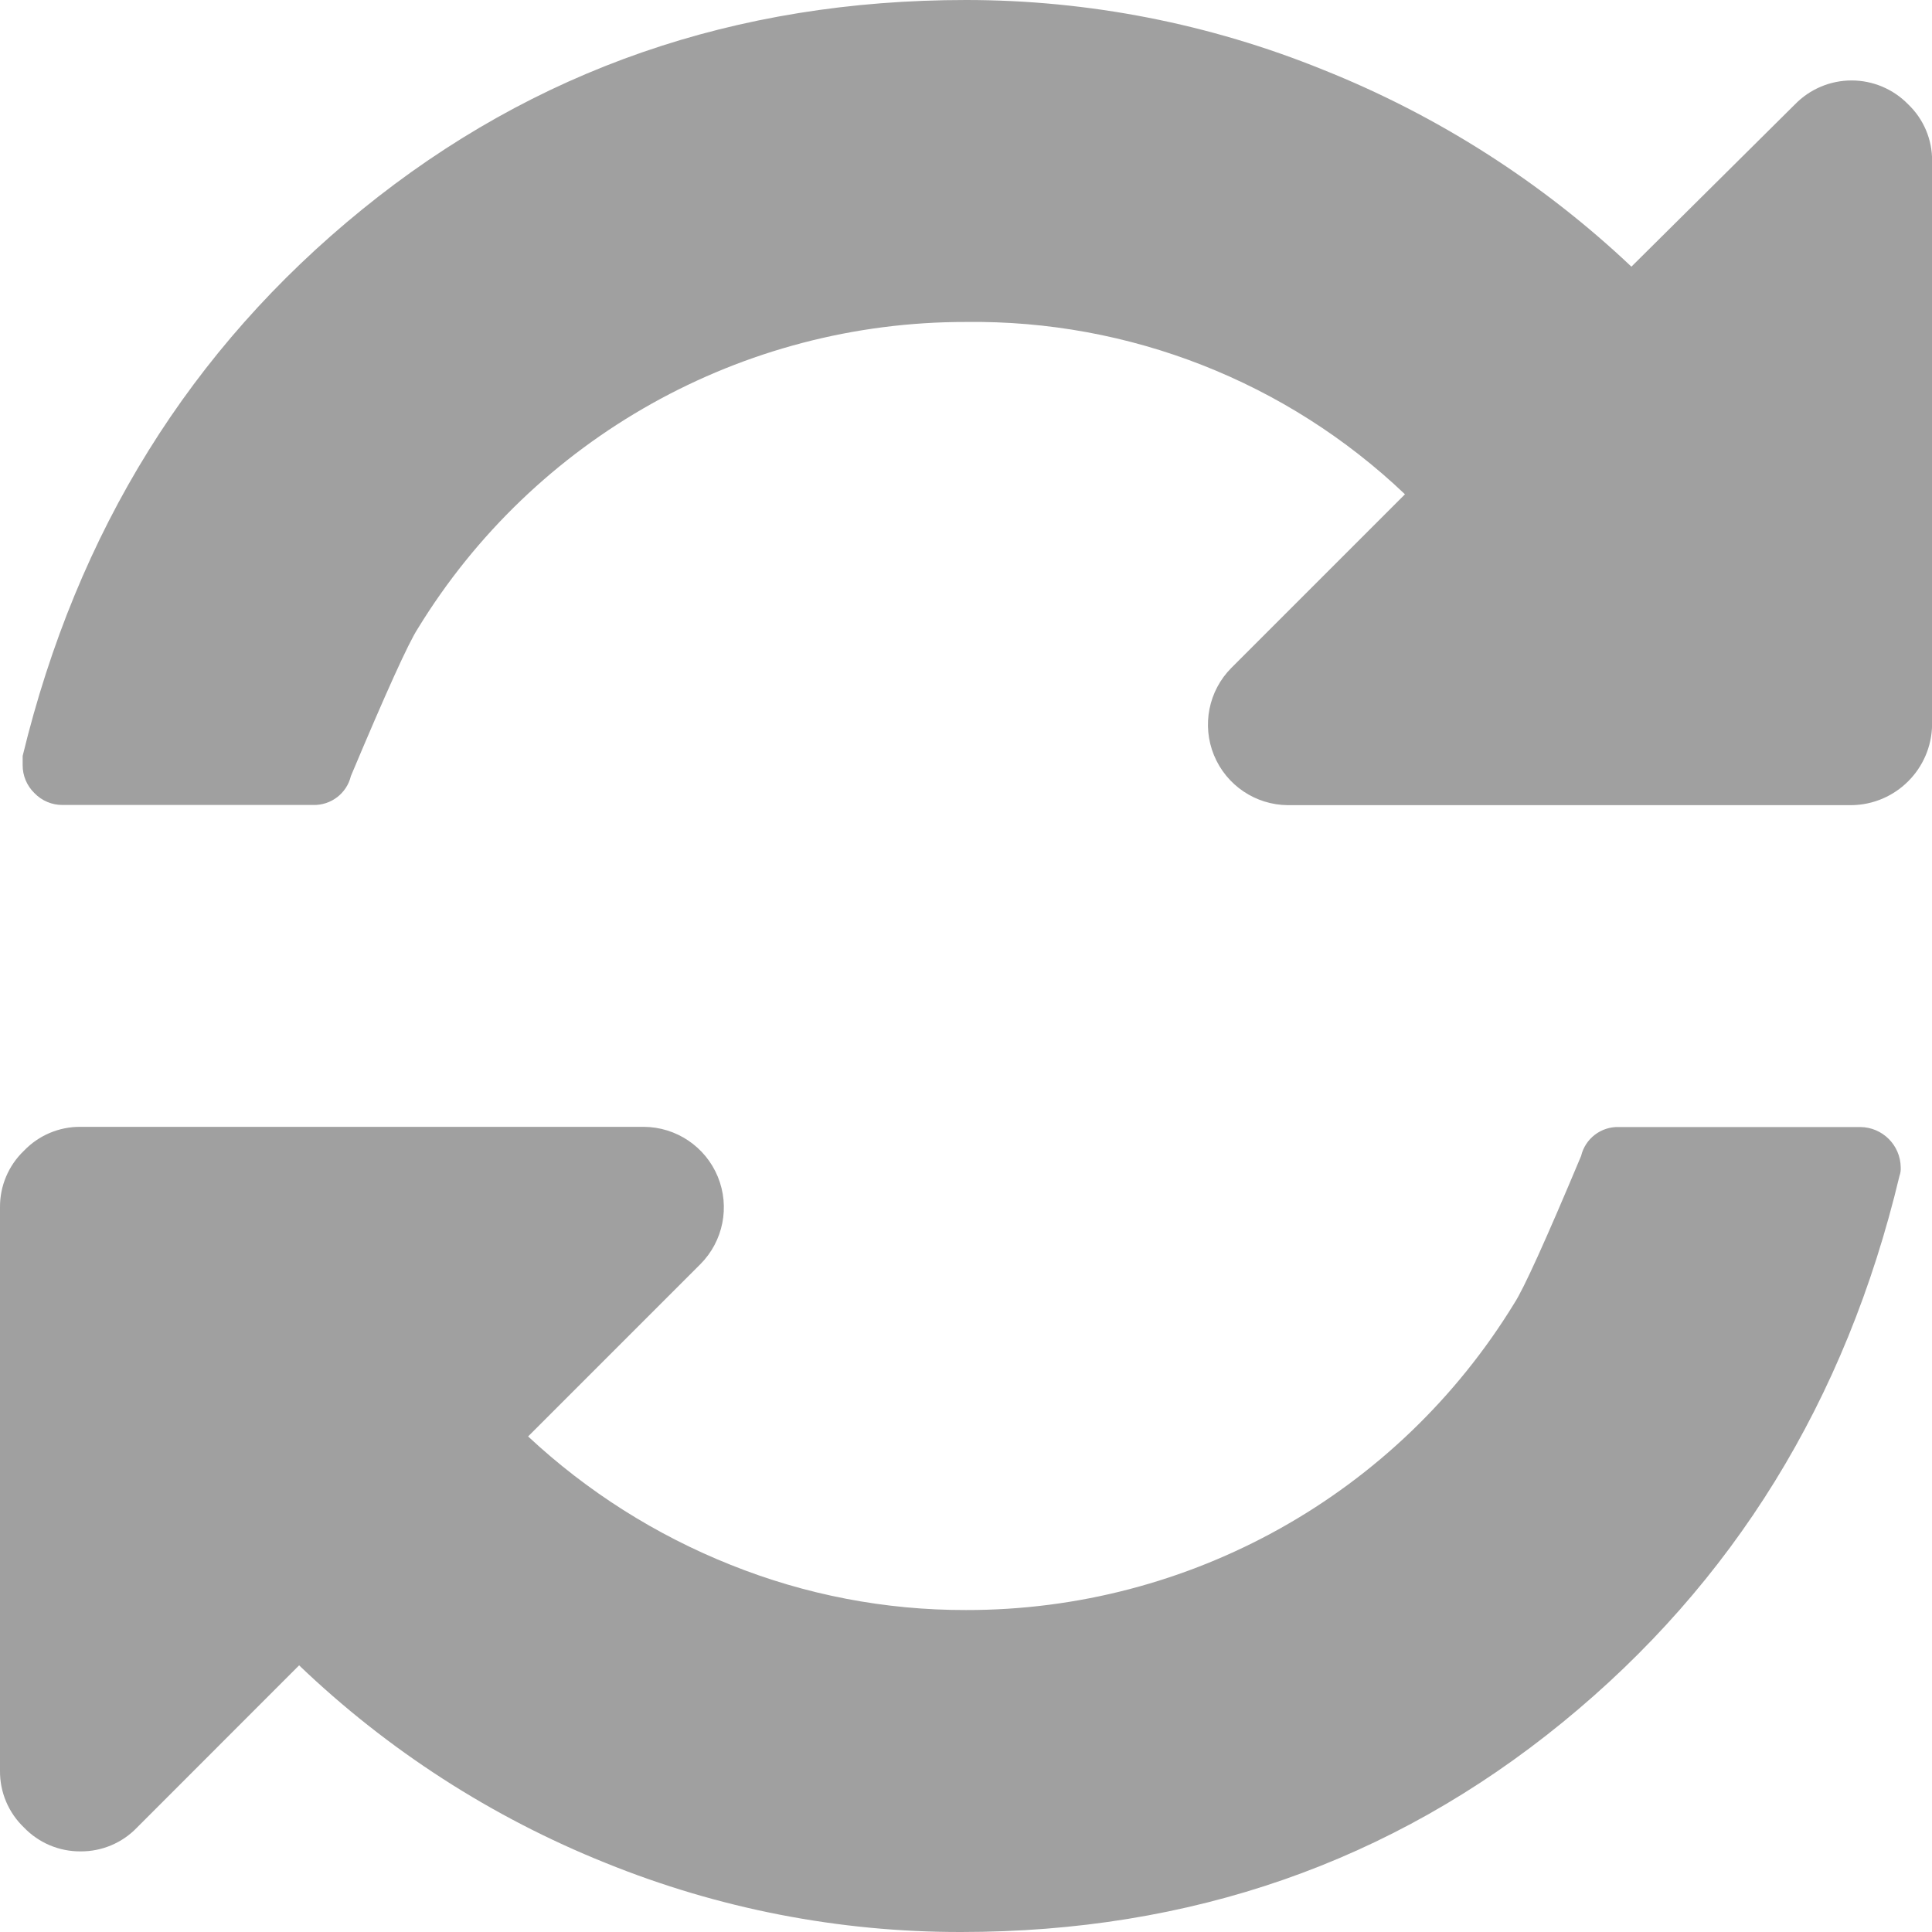
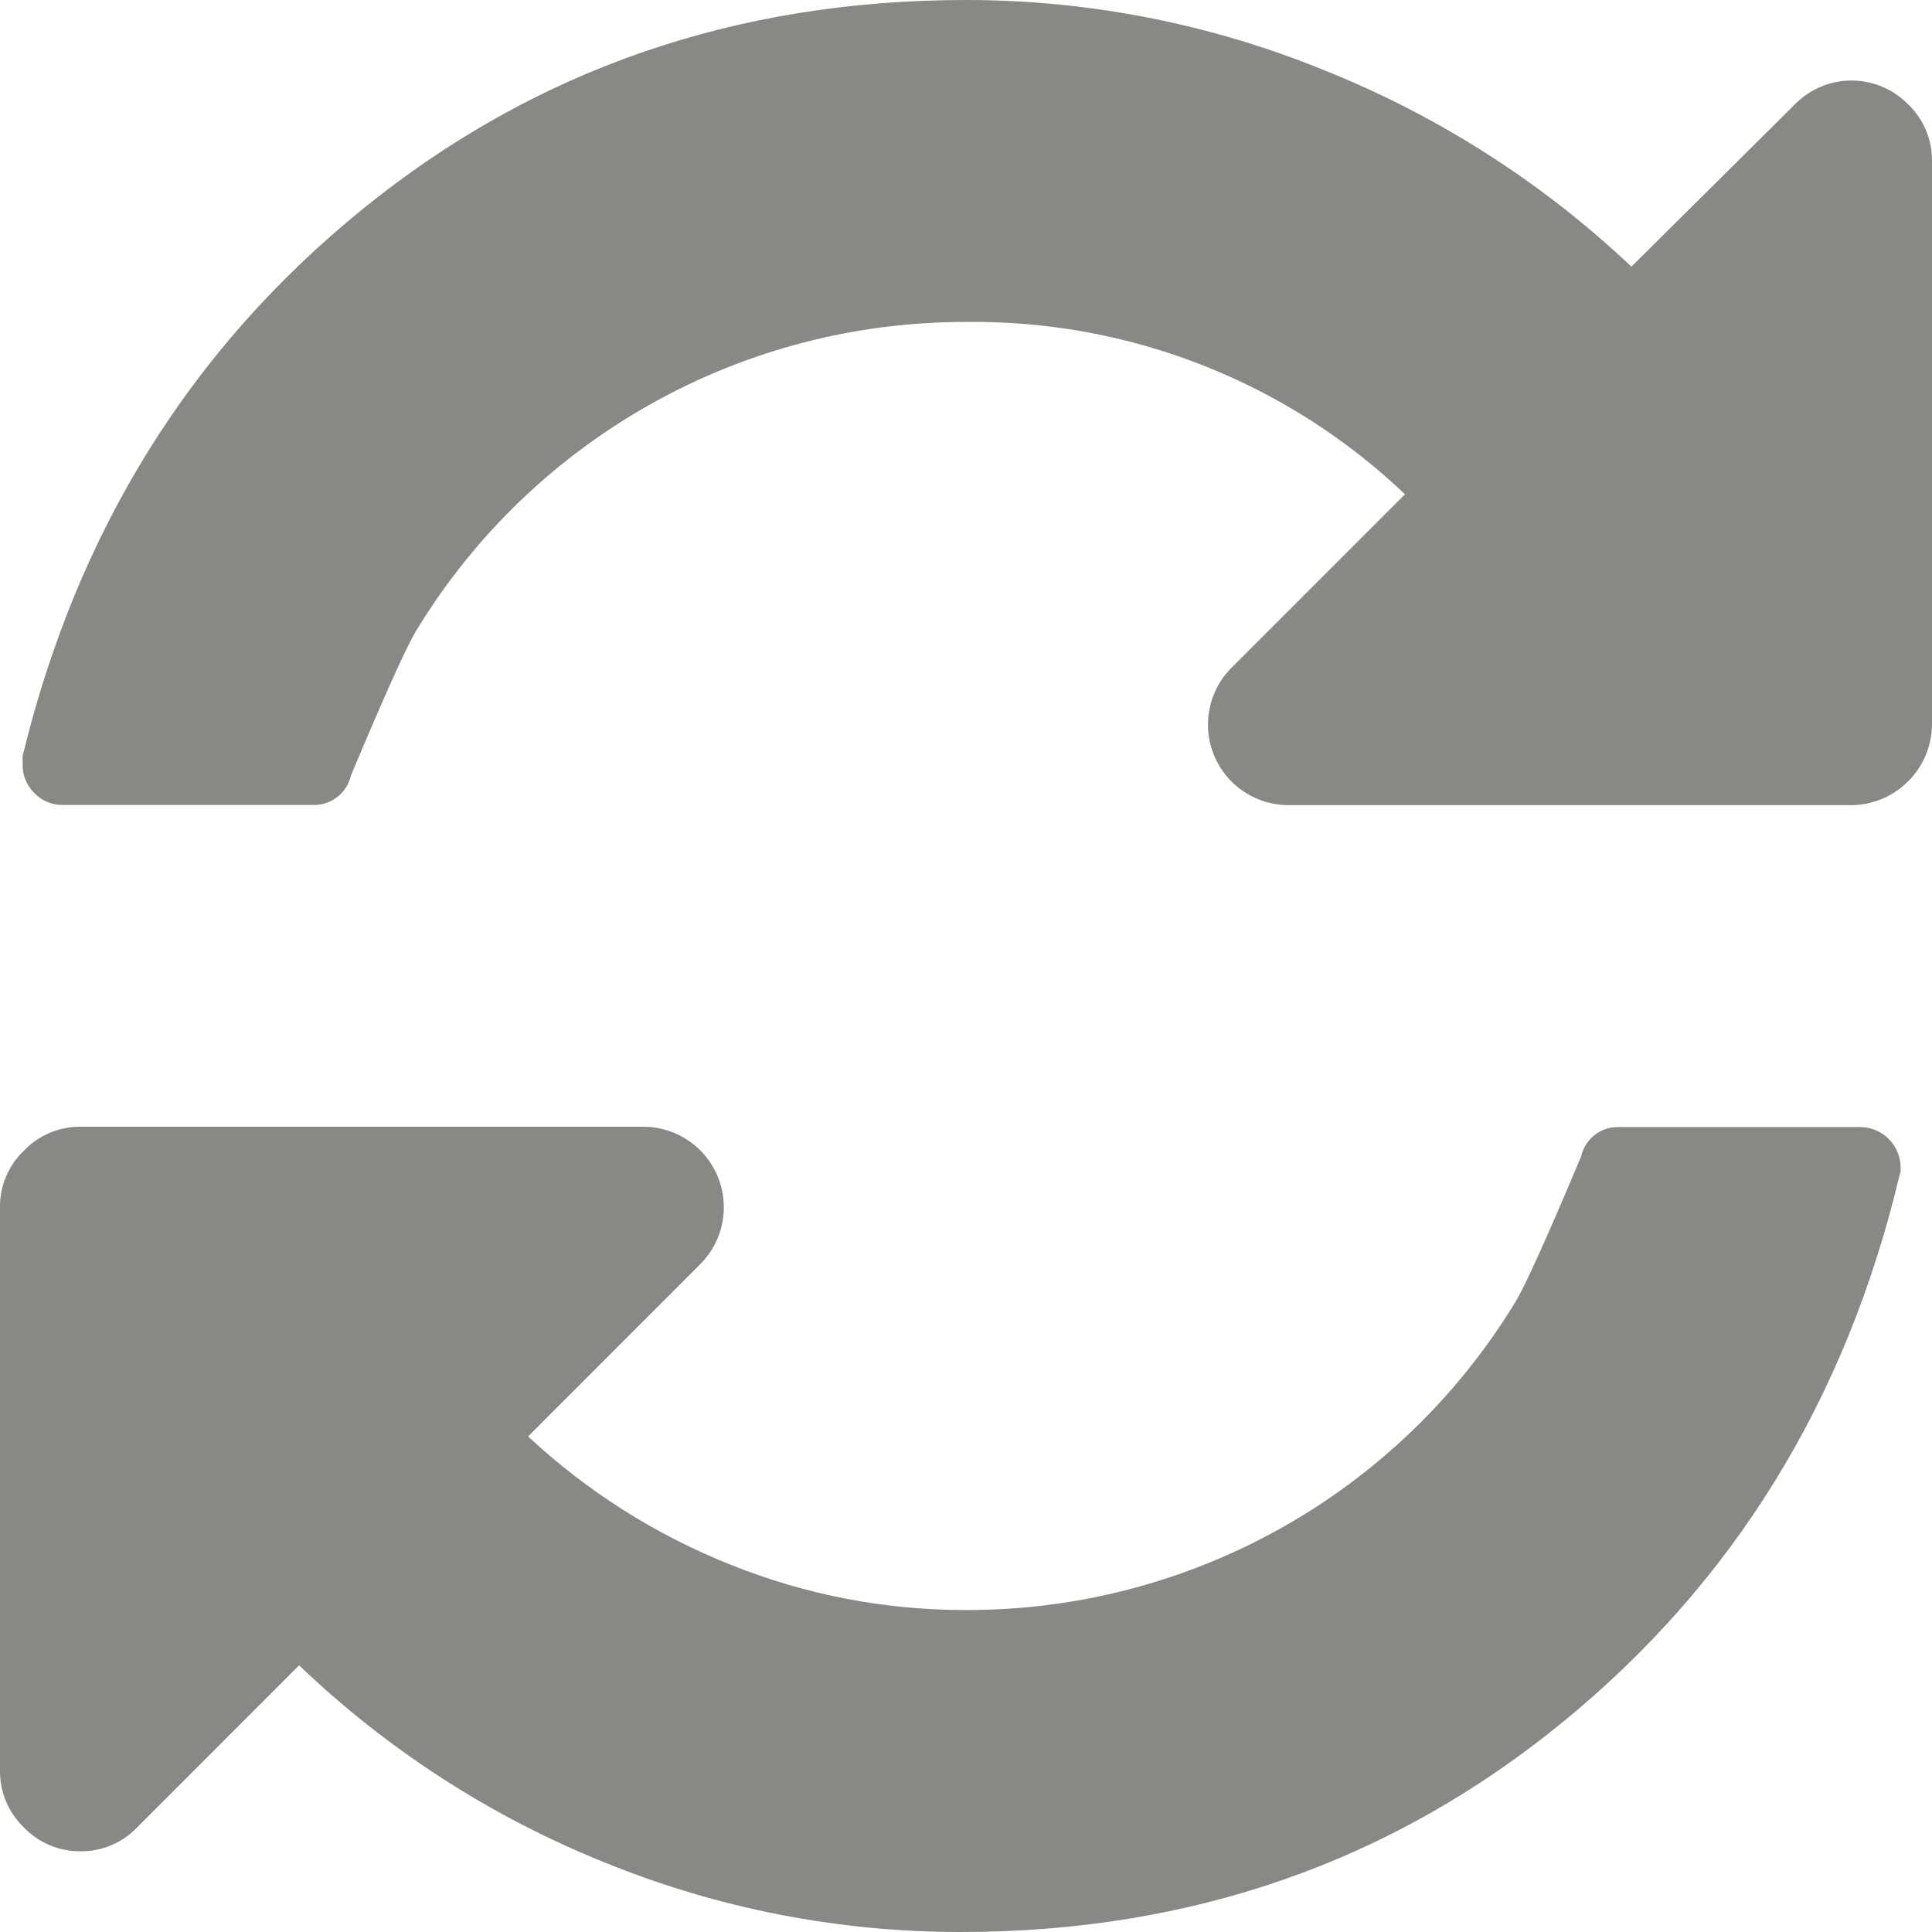
- <svg xmlns="http://www.w3.org/2000/svg" viewBox="0 0 197 197">
+ <svg xmlns="http://www.w3.org/2000/svg" id="refresh" viewBox="0 0 197 197">
  <defs>
-     <style>.a{fill:#a0a0a0;}</style>
+     <style>.cls-1{fill:#8a8884;}</style>
  </defs>
-   <path class="a" d="M196.07,12.64a8.05,8.05,0,0,0-11.54,0L167.85,29.19A99.34,99.34,0,0,0,136.43,9.12,96.79,96.79,0,0,0,100,2Q64.73,2,38.44,23.35T3.81,79.08V80A3.94,3.94,0,0,0,5,82.86a3.94,3.94,0,0,0,2.89,1.22H33.43a3.85,3.85,0,0,0,3.85-2.95q5.39-12.82,6.8-15A65.42,65.42,0,0,1,100,34.83,63.73,63.73,0,0,1,144.76,52.4l-17.7,17.7a8.21,8.21,0,0,0,5.77,14H190.3a8.32,8.32,0,0,0,8.21-8.21V18.41A7.87,7.87,0,0,0,196.07,12.64Z" transform="translate(-1.5 -2)" />
-   <path class="a" d="M191.19,116.92H166.57a3.84,3.84,0,0,0-3.85,2.95q-5.38,12.83-6.8,15A65.41,65.41,0,0,1,100,166.17a64,64,0,0,1-24-4.61,66.21,66.21,0,0,1-20.65-13.09l17.57-17.57a8.21,8.21,0,0,0-5.77-14H9.71a7.89,7.89,0,0,0-5.77,2.44,7.89,7.89,0,0,0-2.44,5.77v57.46a7.89,7.89,0,0,0,2.44,5.77,7.91,7.91,0,0,0,5.77,2.44,7.9,7.9,0,0,0,5.77-2.44L32,171.81a97.94,97.94,0,0,0,31.23,20.14A96.05,96.05,0,0,0,99.49,199q35.14,0,61.31-21.35t34.38-55.73a2.2,2.2,0,0,0,.13-.9,4.16,4.16,0,0,0-4.11-4.1Z" transform="translate(-1.5 -2)" />
+   <path class="cls-1" d="M196.07,12.64a8.08,8.08,0,0,0-11.55,0L167.85,29.19A99.19,99.19,0,0,0,136.43,9.12,96.7,96.7,0,0,0,100,2Q64.73,2,38.44,23.35T3.81,79.08V80A3.9,3.9,0,0,0,5,82.86a3.9,3.9,0,0,0,2.88,1.22H33.43a3.84,3.84,0,0,0,3.85-3q5.38-12.82,6.8-15A65.44,65.44,0,0,1,100,34.83,63.72,63.72,0,0,1,144.76,52.4l-17.7,17.7a8.21,8.21,0,0,0,5.78,14H190.3a8.3,8.3,0,0,0,8.2-8.21V18.41A7.87,7.87,0,0,0,196.07,12.64Z" transform="translate(-1.5 -2)" />
+   <path class="cls-1" d="M191.19,116.92H166.57a3.84,3.84,0,0,0-3.85,3q-5.39,12.82-6.8,15A65.41,65.41,0,0,1,100,166.17a63.94,63.94,0,0,1-24-4.62,66.2,66.2,0,0,1-20.65-13.08l17.57-17.58a8.21,8.21,0,0,0-5.77-14H9.71a7.89,7.89,0,0,0-5.77,2.44,7.86,7.86,0,0,0-2.44,5.77v57.46a7.89,7.89,0,0,0,2.44,5.78,7.89,7.89,0,0,0,5.77,2.43,7.89,7.89,0,0,0,5.77-2.43L32,171.81a97.89,97.89,0,0,0,31.23,20.13A96,96,0,0,0,99.49,199q35.14,0,61.31-21.36t34.37-55.72a2.12,2.12,0,0,0,.13-.9,4.15,4.15,0,0,0-4.11-4.1Z" transform="translate(-1.5 -2)" />
</svg>
